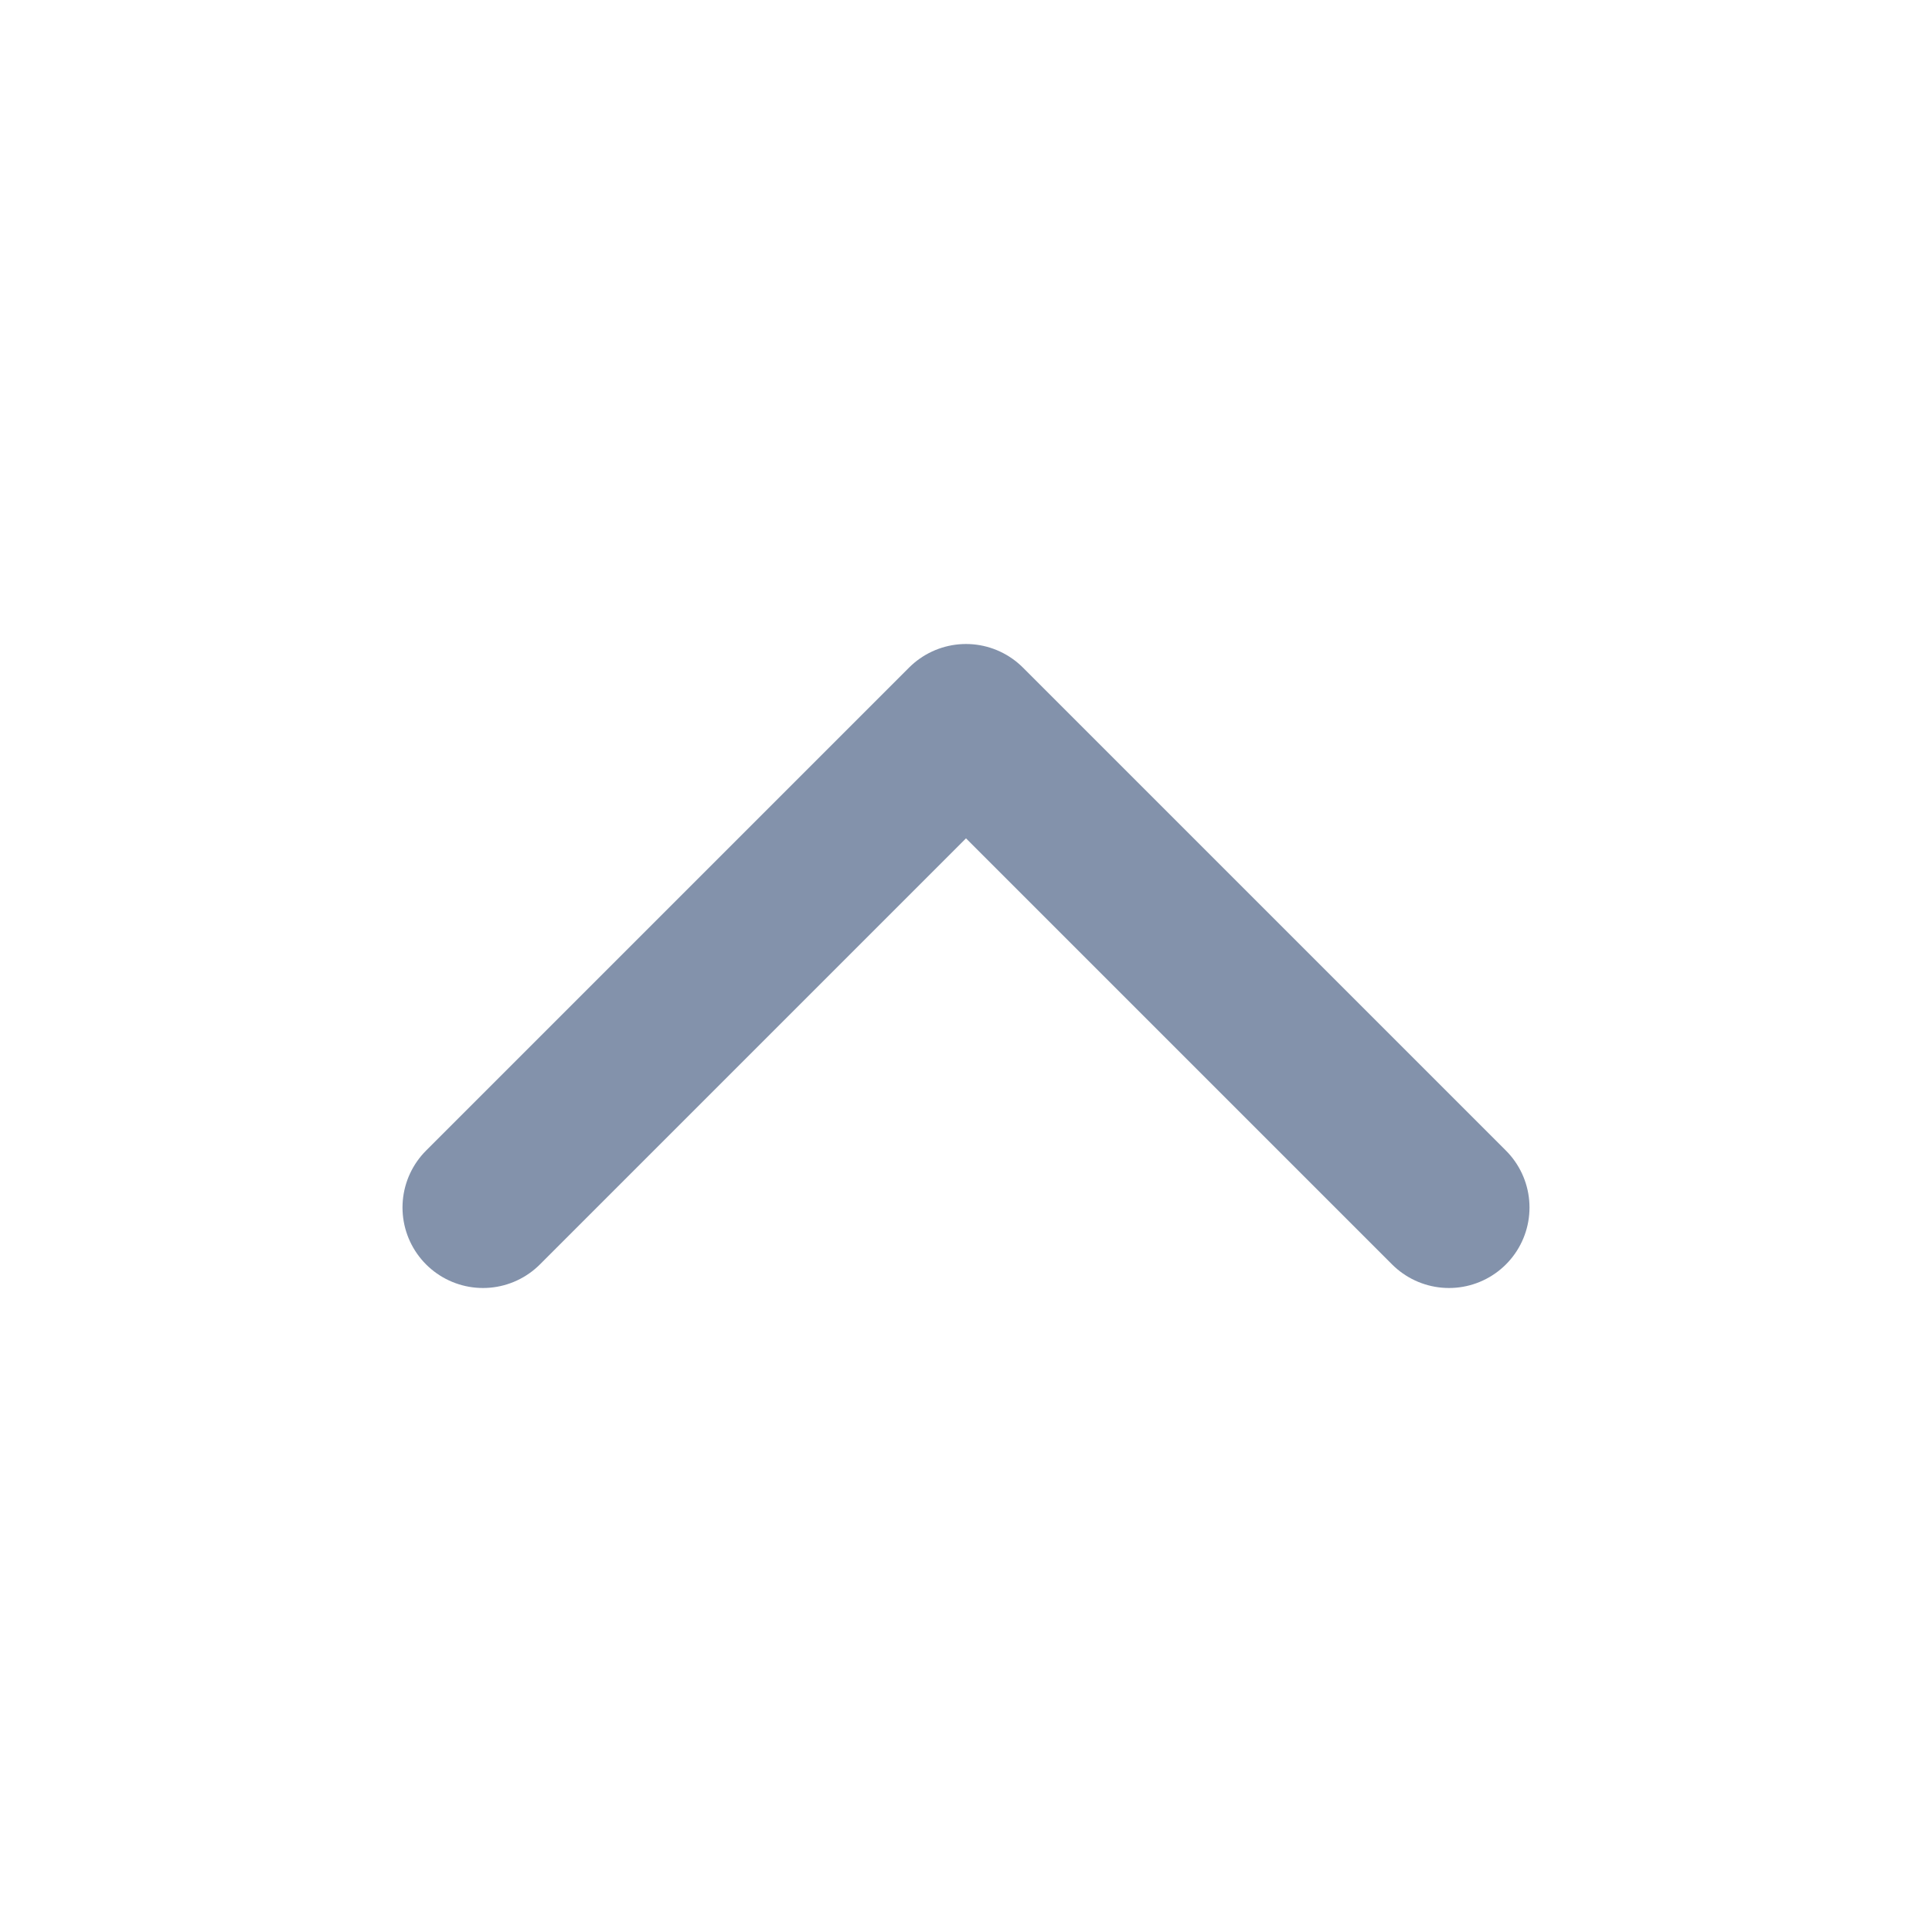
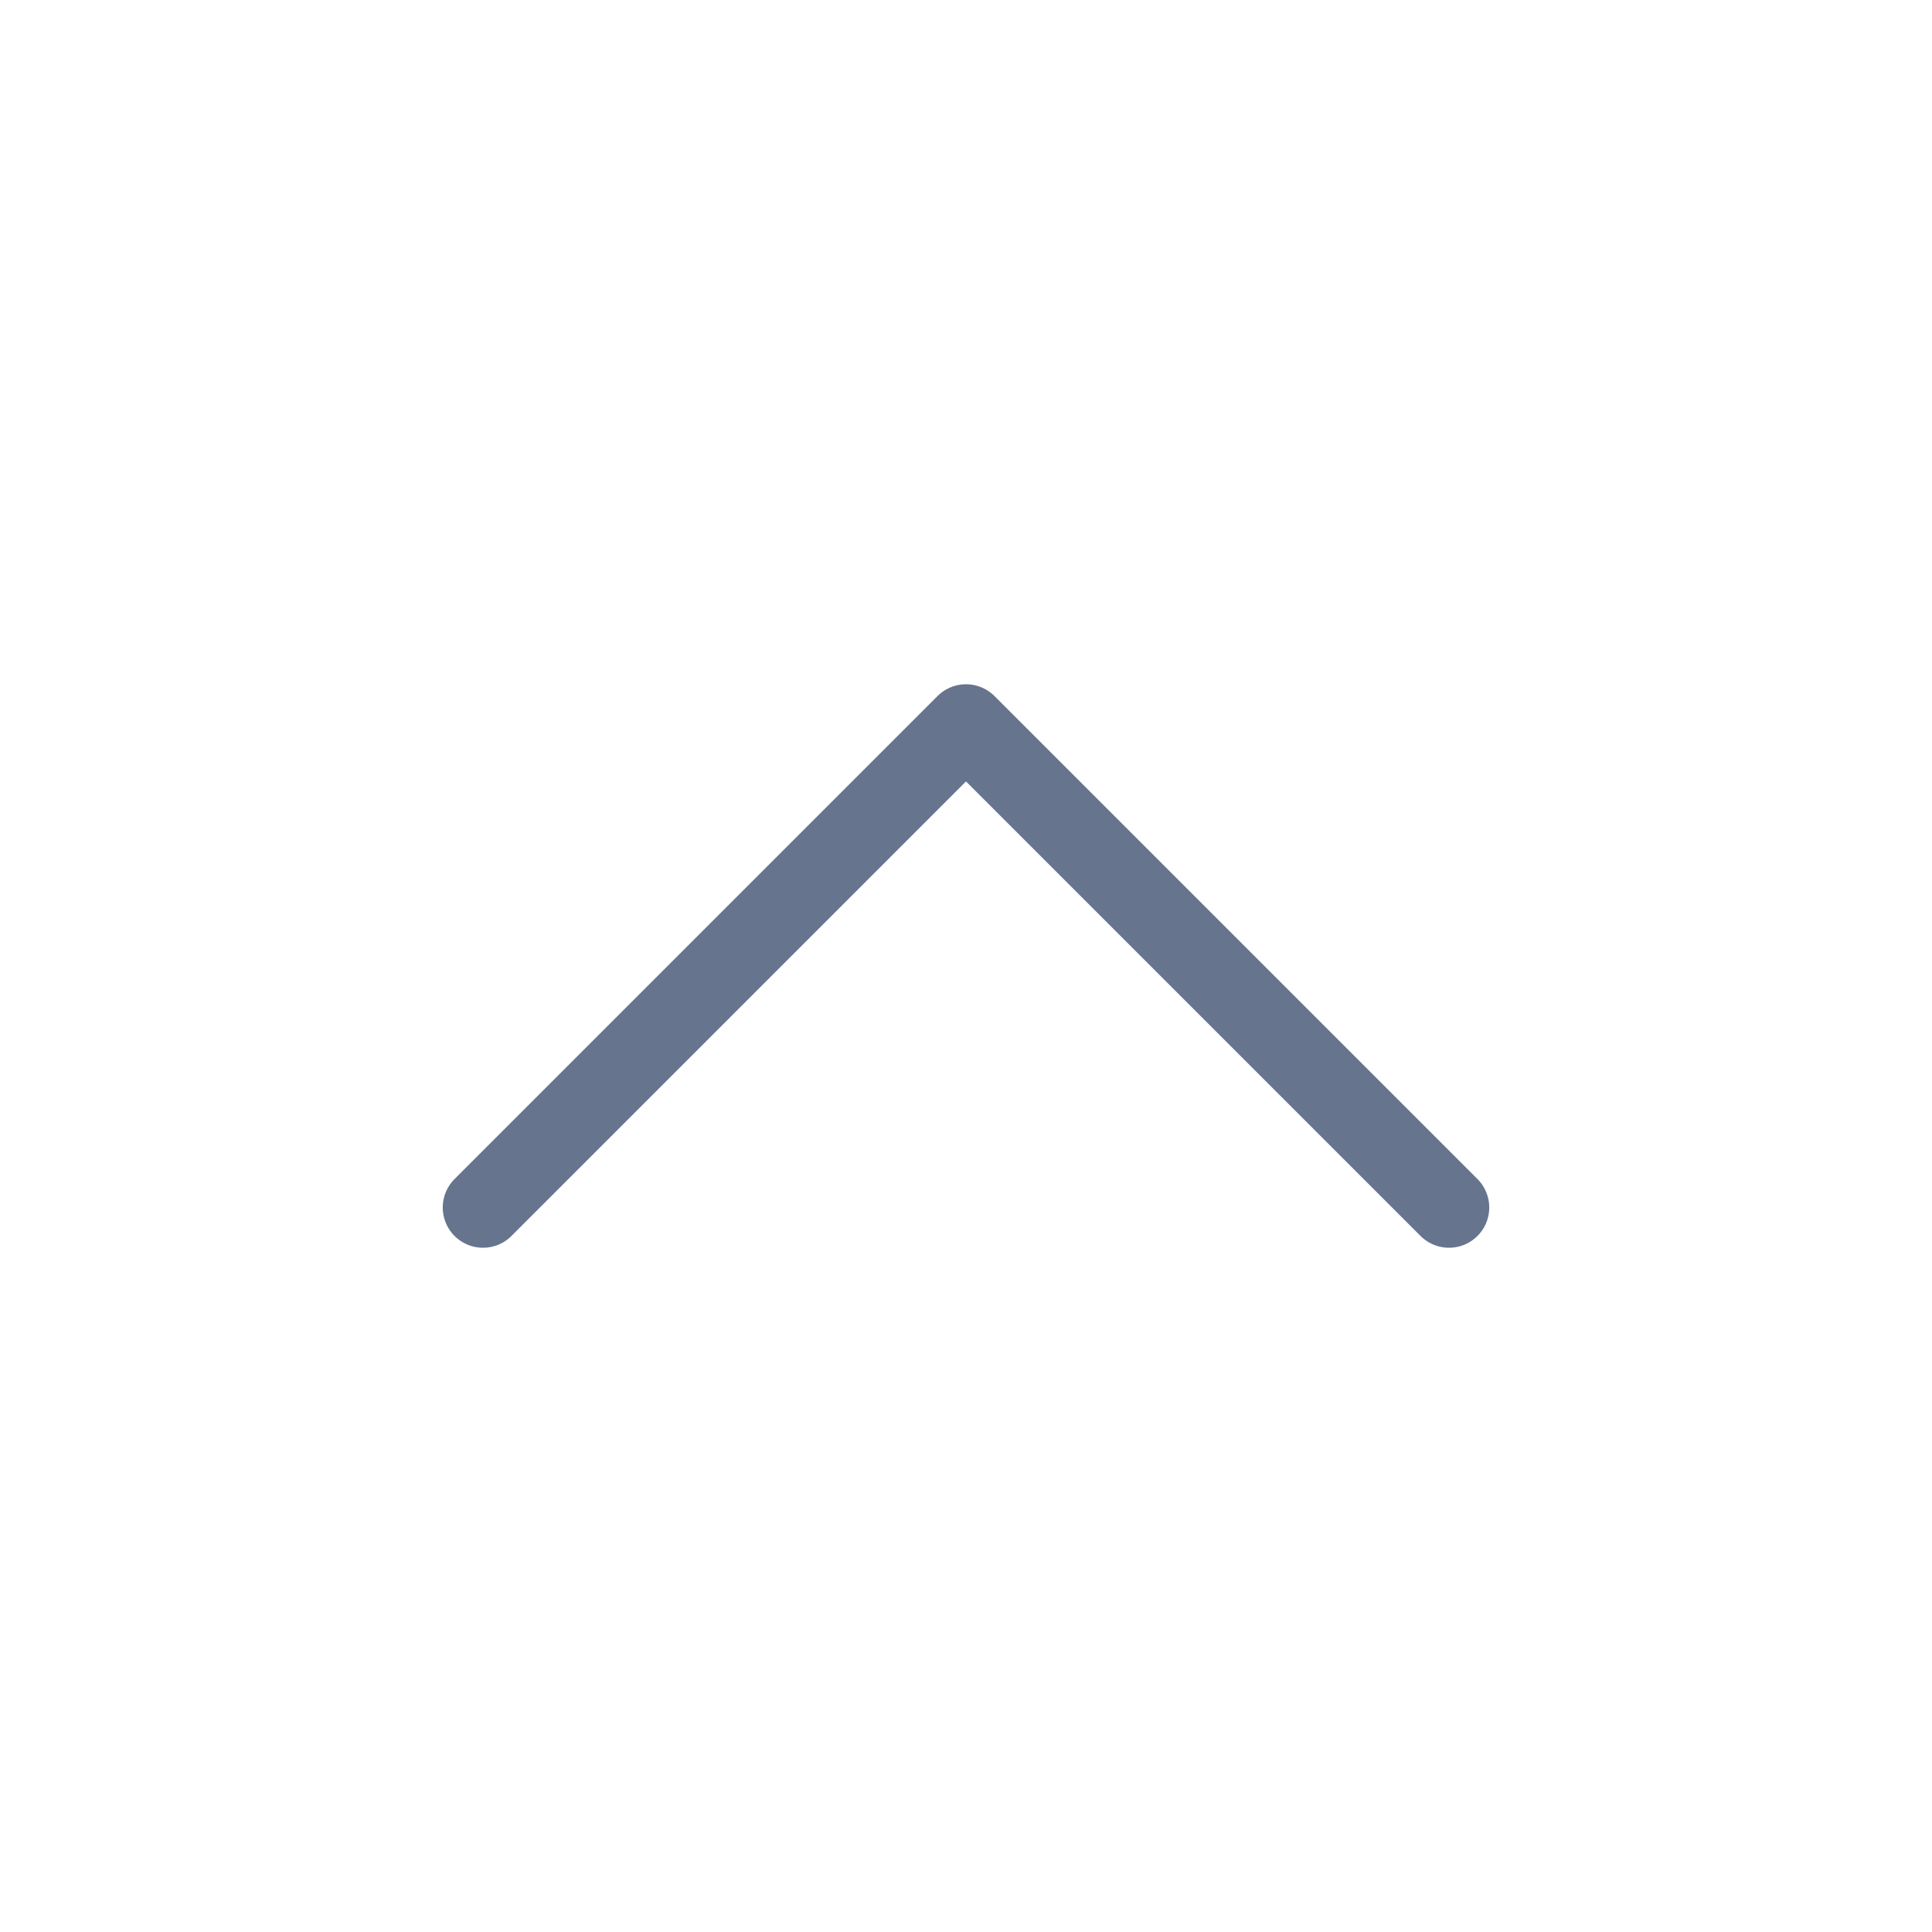
- <svg xmlns="http://www.w3.org/2000/svg" width="24" height="24" fill="none" stroke="#8392AB" stroke-linecap="round" stroke-linejoin="round" stroke-width="2" viewBox="0 0 24 24">
+ <svg xmlns="http://www.w3.org/2000/svg" width="24" height="24" viewBox="0 0 24 24" fill="none" stroke="#67748D" stroke-width="1" stroke-linecap="round" stroke-linejoin="round">
  <polyline points="18 15 12 9 6 15" />
</svg>
